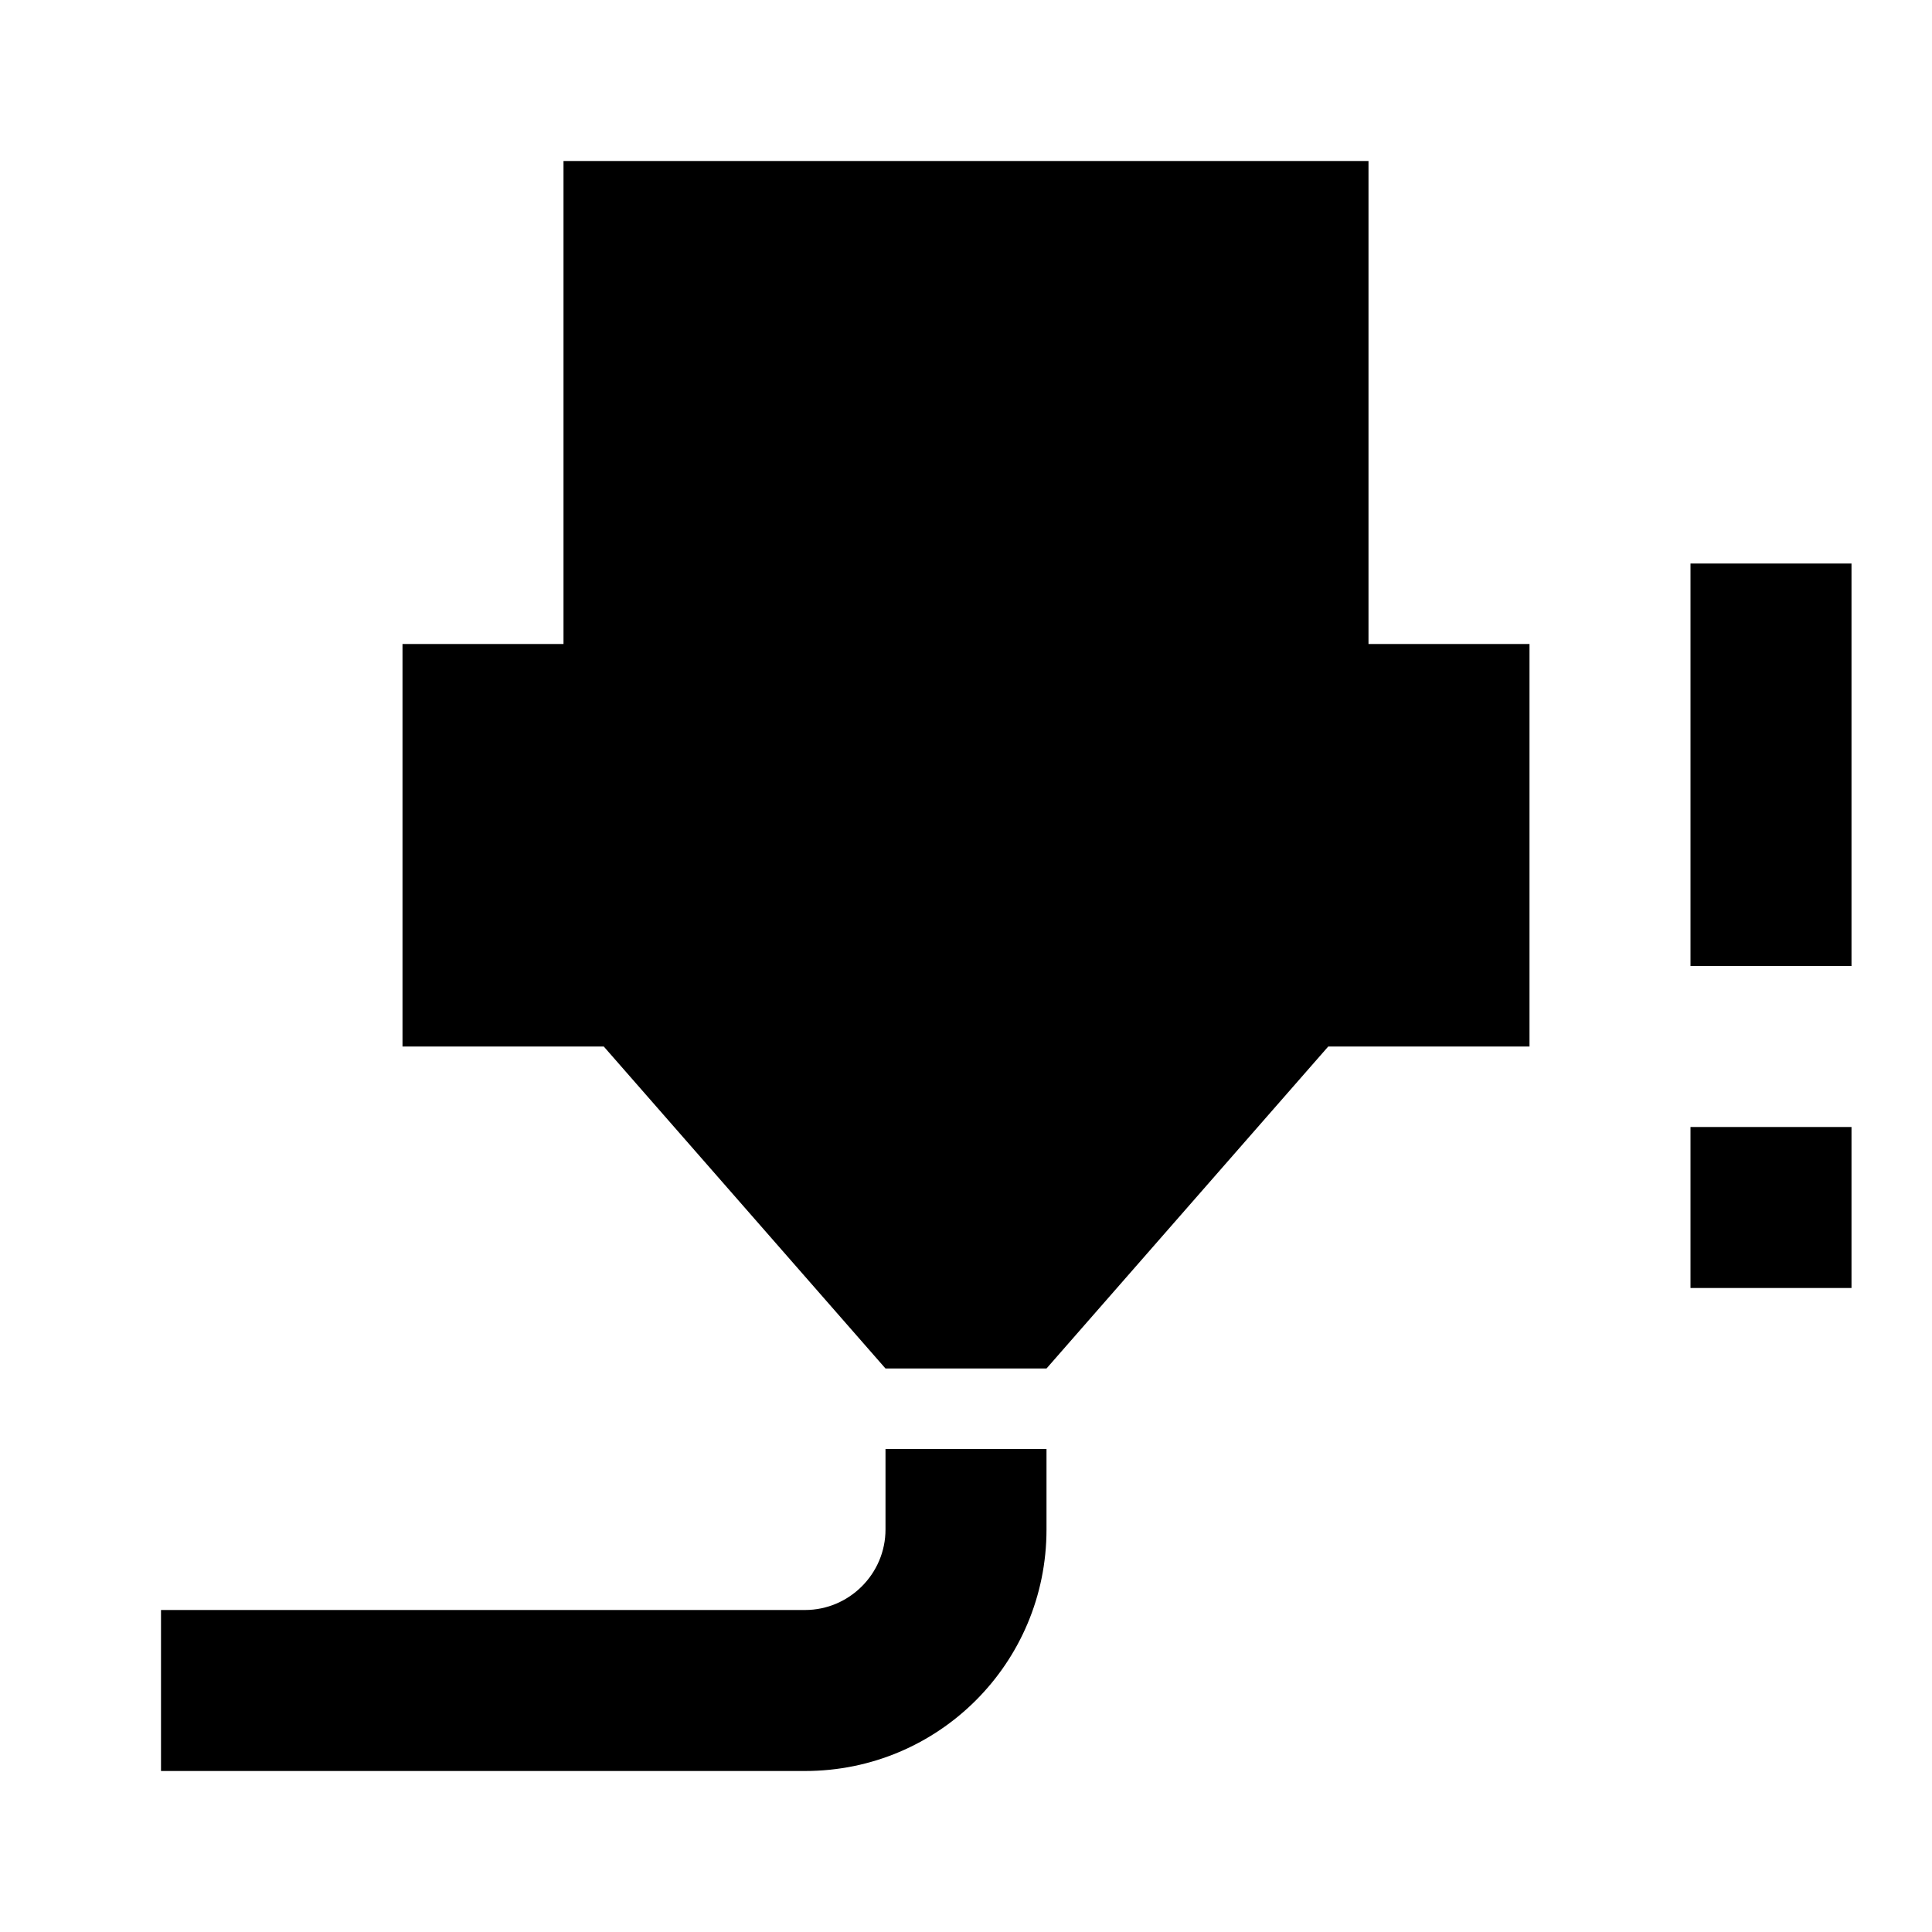
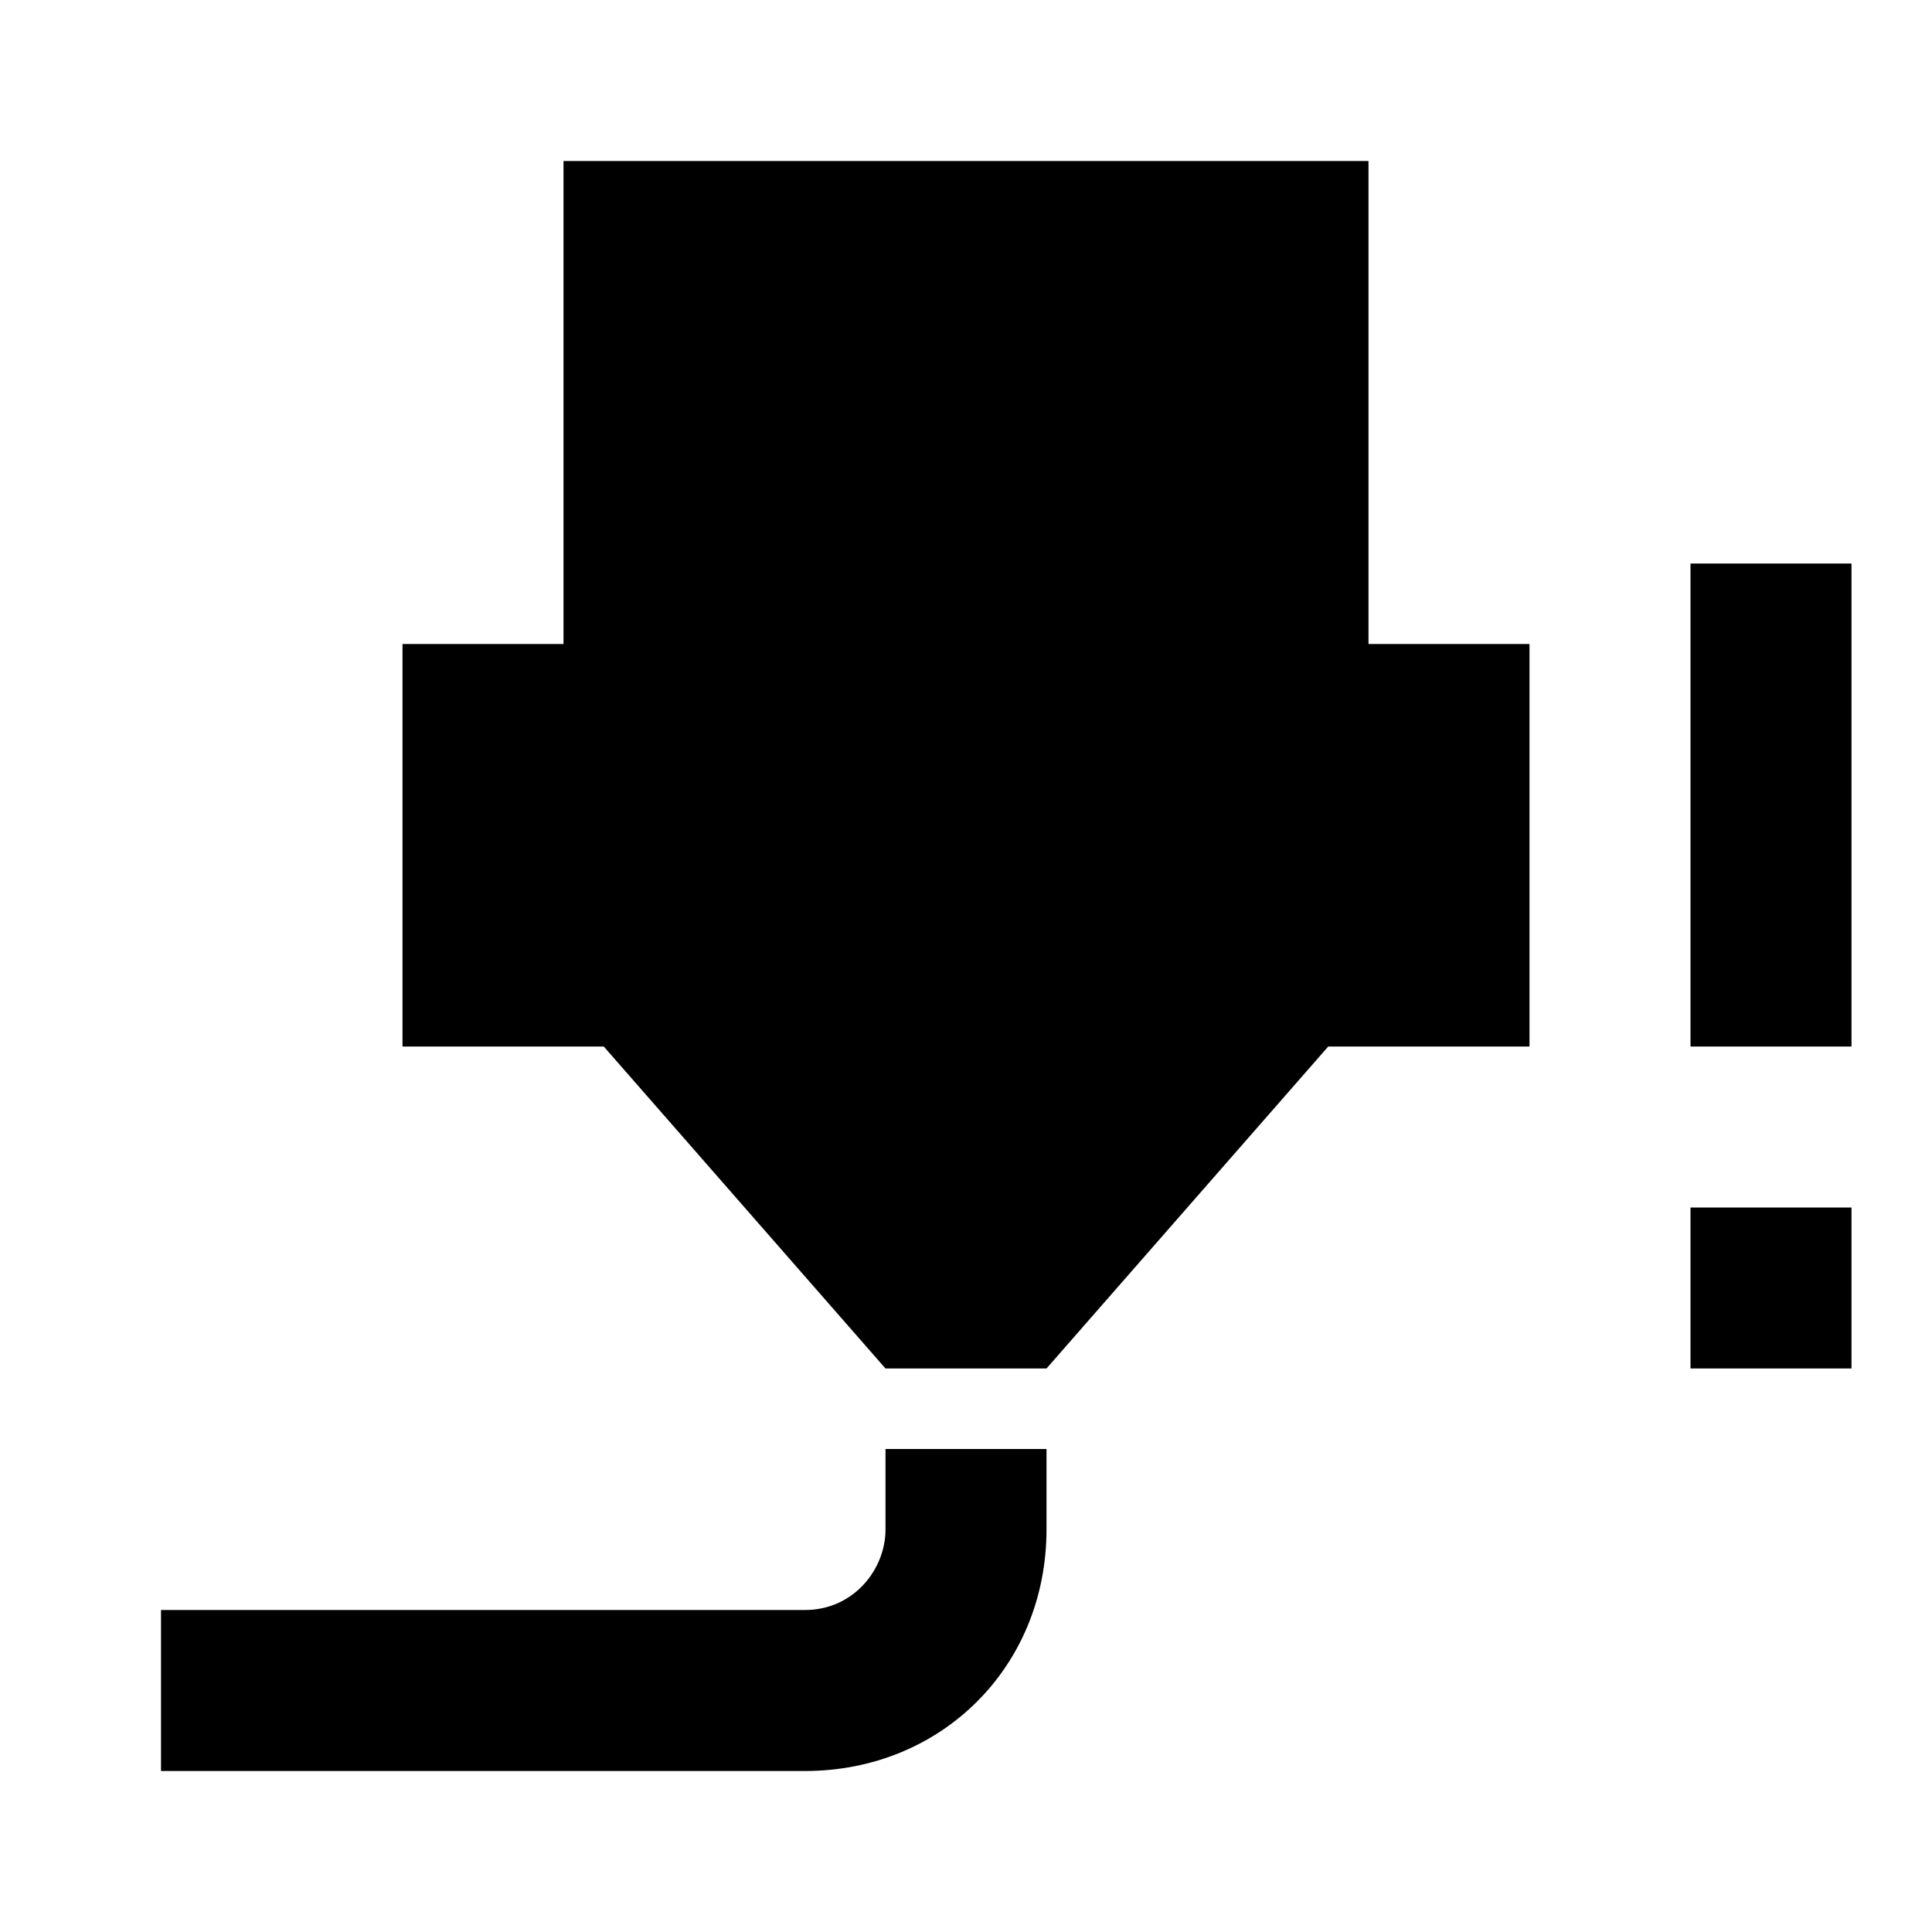
<svg xmlns="http://www.w3.org/2000/svg" version="1.1" id="mdi-printer-3d-nozzle-alert" width="24" height="24" viewBox="0 0 24 24">
-   <path d="M7 2H17V8H19V13H16.5L13 17H11L7.5 13H5V8H7V2M10 22H2V20H10C10.55 20 11 19.55 11 19V18H13V19C13 20.66 11.66 22 10 22M21 12V7H23V12H21M21 16V14H23V16H21Z" />
+   <path d="M7 2H17V8H19V13H16.5L13 17H11L7.5 13H5V8H7V2M10 22H2V20H10C10.6 20 11 19.5 11 19V18H13V19C13 20.7 11.7 22 10 22M21 13V7H23V13H21M21 17V15H23V17H21Z" />
</svg>
